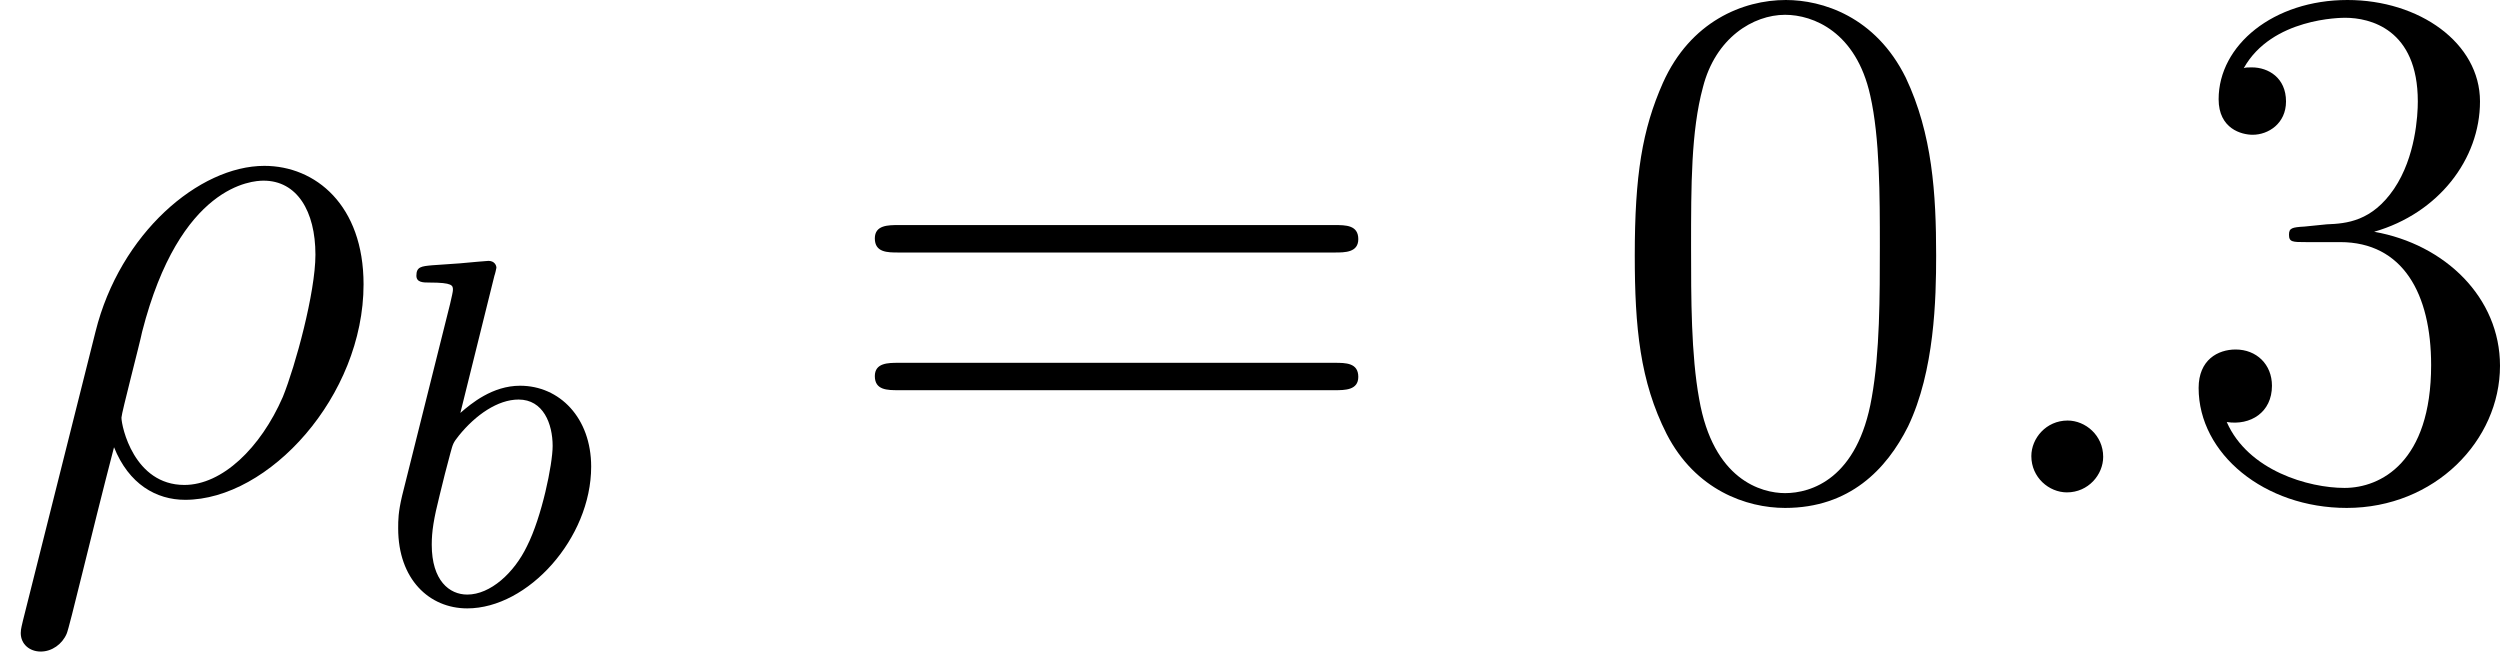
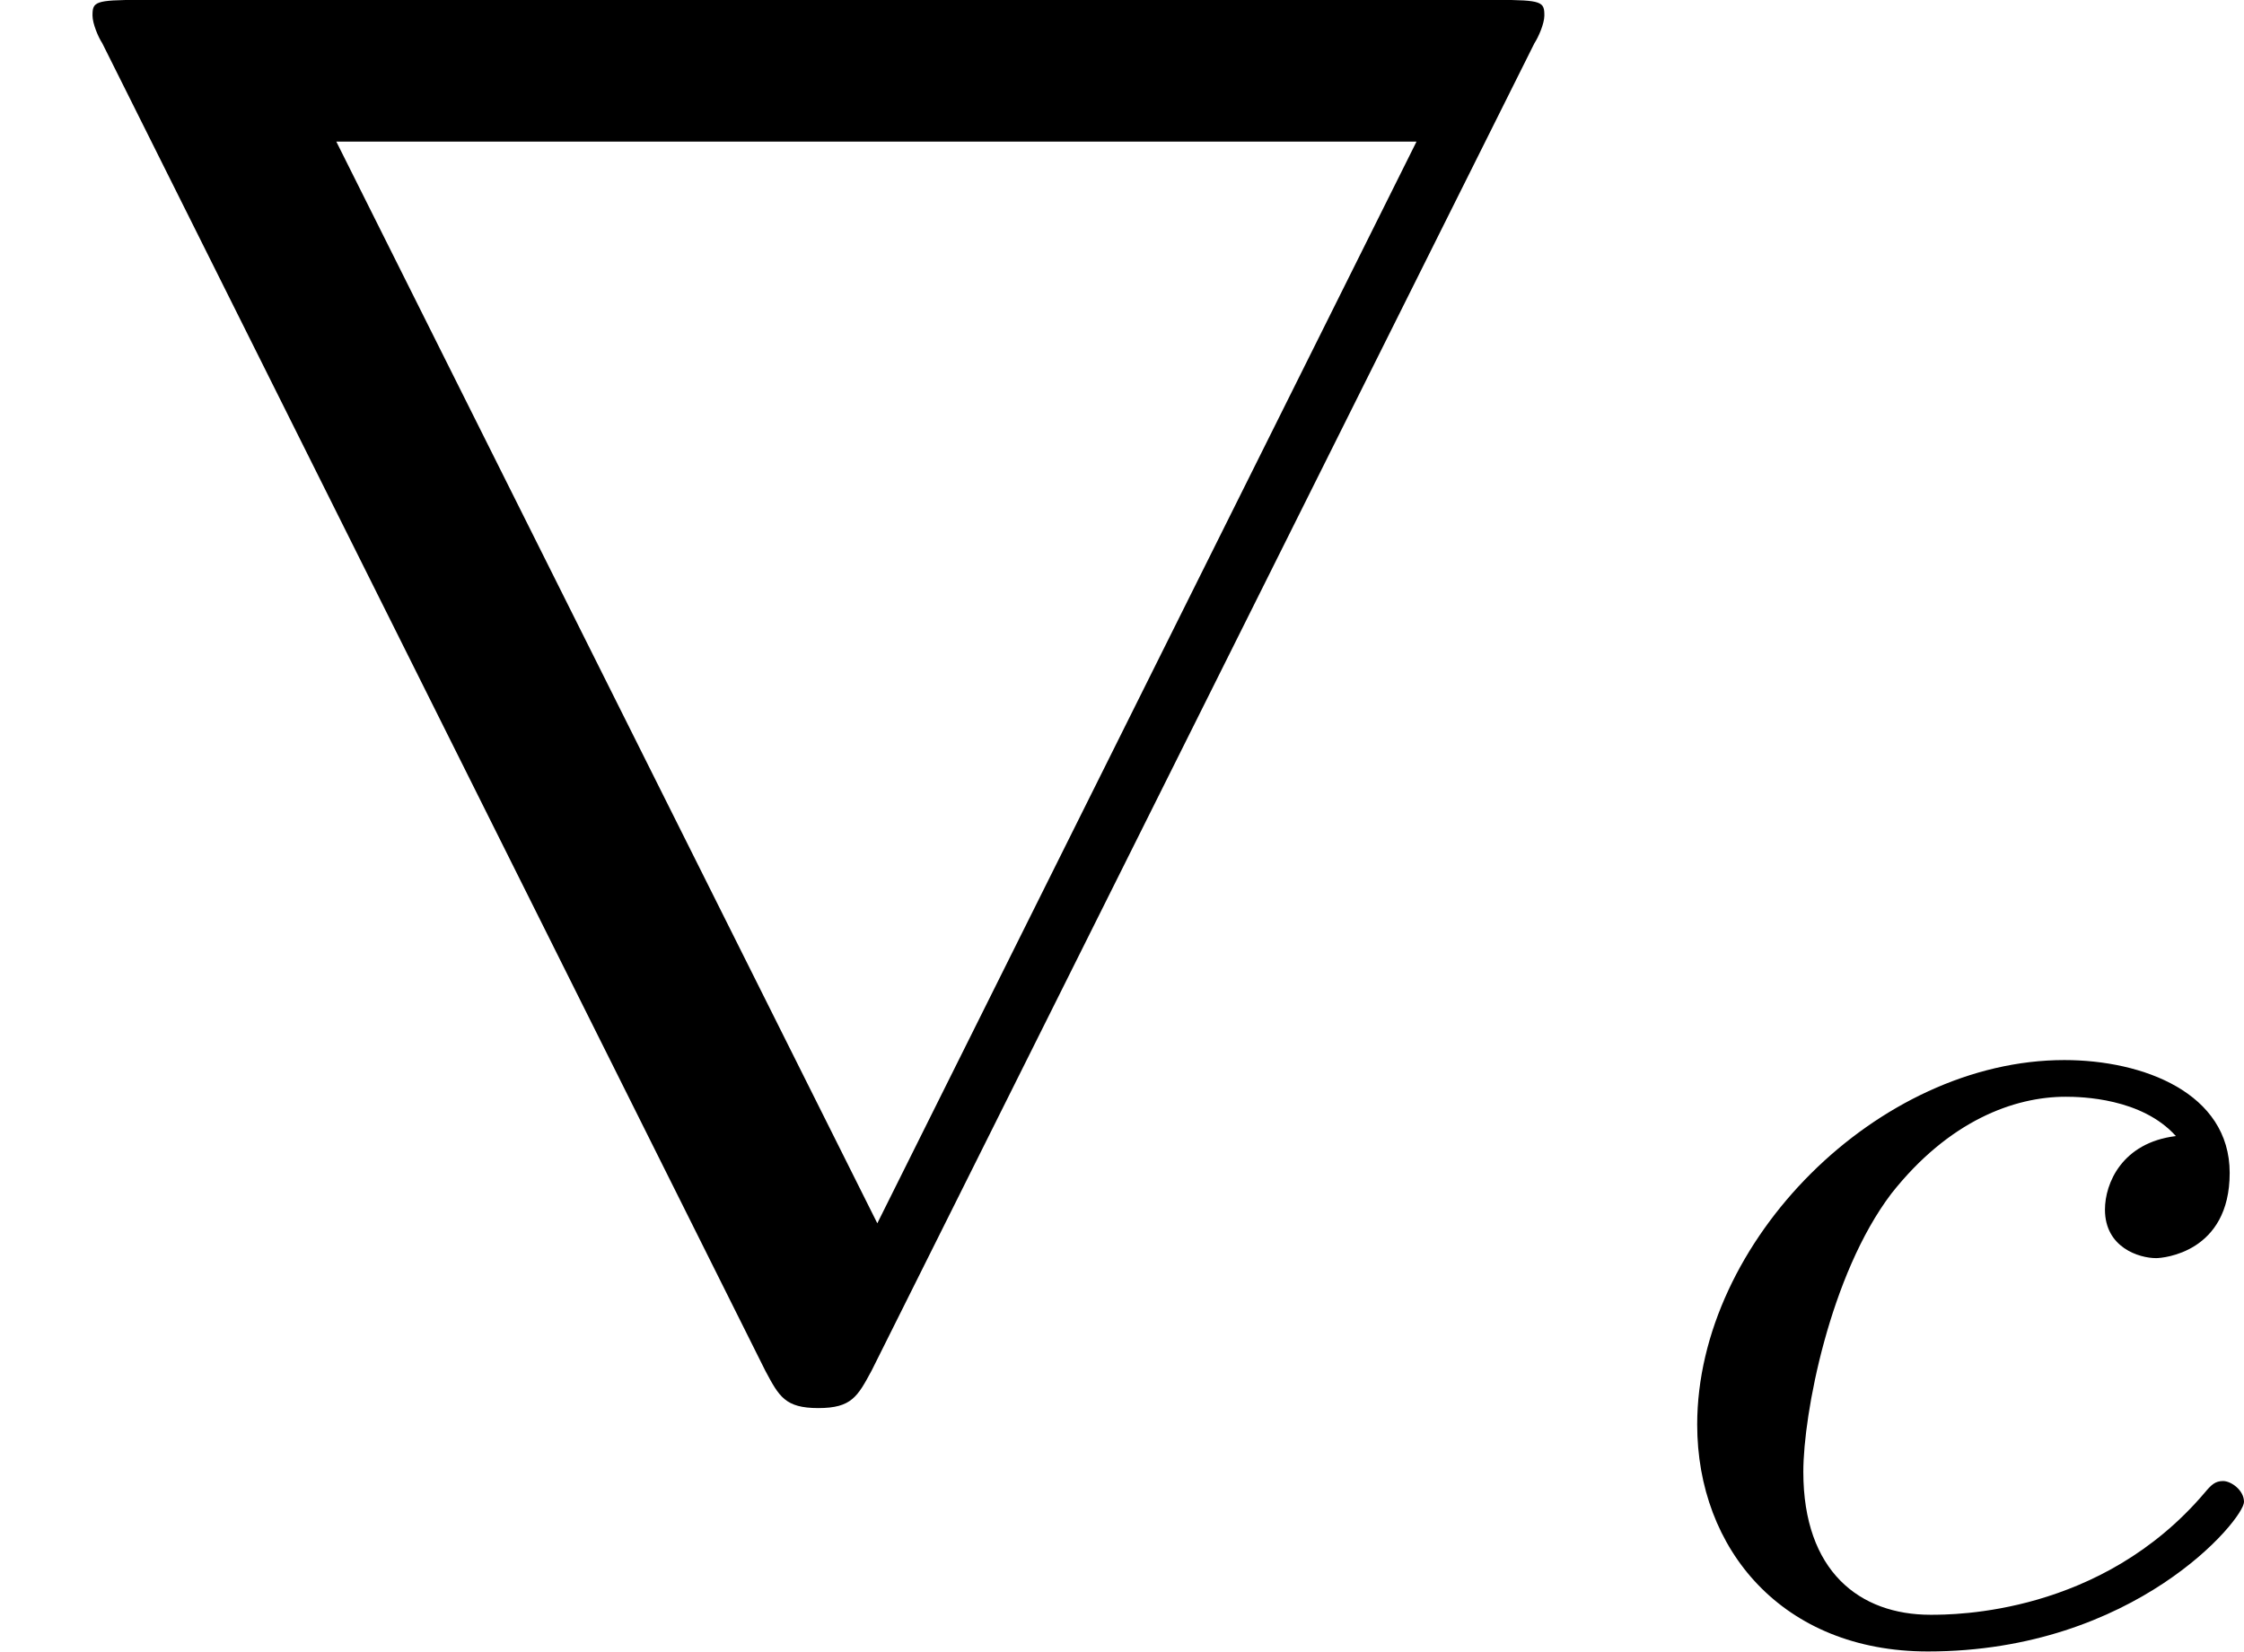
- <svg xmlns="http://www.w3.org/2000/svg" xmlns:xlink="http://www.w3.org/1999/xlink" version="1.1" width="40.365pt" height="10.521pt" viewBox="0 166.833 40.365 10.521">
+ <svg xmlns="http://www.w3.org/2000/svg" xmlns:xlink="http://www.w3.org/1999/xlink" version="1.1" width="13.637pt" height="10.038pt" viewBox="26.781 117.514 13.637 10.038">
  <defs>
-     <path id="g25-48" d="M5.356-3.826C5.356-4.818 5.296-5.786 4.866-6.695C4.376-7.687 3.515-7.95 2.929-7.95C2.236-7.95 1.387-7.603 .944-6.611C.61-5.858 .49-5.117 .49-3.826C.49-2.666 .574-1.793 1.004-.944C1.47-.036 2.295 .251 2.917 .251C3.957 .251 4.555-.371 4.902-1.064C5.332-1.961 5.356-3.132 5.356-3.826ZM2.917 .012C2.534 .012 1.757-.203 1.53-1.506C1.399-2.224 1.399-3.132 1.399-3.969C1.399-4.949 1.399-5.834 1.59-6.539C1.793-7.34 2.403-7.711 2.917-7.711C3.371-7.711 4.065-7.436 4.292-6.408C4.447-5.727 4.447-4.782 4.447-3.969C4.447-3.168 4.447-2.26 4.316-1.53C4.089-.215 3.335 .012 2.917 .012Z" />
-     <path id="g25-51" d="M2.2-4.292C1.997-4.28 1.949-4.268 1.949-4.16C1.949-4.041 2.008-4.041 2.224-4.041H2.774C3.79-4.041 4.244-3.204 4.244-2.056C4.244-.49 3.431-.072 2.845-.072C2.271-.072 1.291-.347 .944-1.136C1.327-1.076 1.674-1.291 1.674-1.722C1.674-2.068 1.423-2.307 1.088-2.307C.801-2.307 .49-2.14 .49-1.686C.49-.622 1.554 .251 2.881 .251C4.304 .251 5.356-.837 5.356-2.044C5.356-3.144 4.471-4.005 3.324-4.208C4.364-4.507 5.033-5.38 5.033-6.312C5.033-7.257 4.053-7.95 2.893-7.95C1.698-7.95 .813-7.221 .813-6.348C.813-5.87 1.184-5.774 1.363-5.774C1.614-5.774 1.901-5.954 1.901-6.312C1.901-6.695 1.614-6.862 1.351-6.862C1.279-6.862 1.255-6.862 1.219-6.85C1.674-7.663 2.798-7.663 2.857-7.663C3.252-7.663 4.029-7.484 4.029-6.312C4.029-6.085 3.993-5.416 3.646-4.902C3.288-4.376 2.881-4.34 2.558-4.328L2.2-4.292Z" />
-     <path id="g25-61" d="M8.07-3.873C8.237-3.873 8.452-3.873 8.452-4.089C8.452-4.316 8.249-4.316 8.07-4.316H1.028C.861-4.316 .646-4.316 .646-4.101C.646-3.873 .849-3.873 1.028-3.873H8.07ZM8.07-1.65C8.237-1.65 8.452-1.65 8.452-1.865C8.452-2.092 8.249-2.092 8.07-2.092H1.028C.861-2.092 .646-2.092 .646-1.877C.646-1.65 .849-1.65 1.028-1.65H8.07Z" />
-     <path id="g15-98" d="M1.945-5.292C1.953-5.308 1.977-5.412 1.977-5.42C1.977-5.46 1.945-5.531 1.849-5.531C1.817-5.531 1.57-5.507 1.387-5.491L.94-5.46C.765-5.444 .685-5.436 .685-5.292C.685-5.181 .797-5.181 .893-5.181C1.275-5.181 1.275-5.133 1.275-5.061C1.275-5.013 1.196-4.694 1.148-4.511L.454-1.737C.391-1.467 .391-1.347 .391-1.211C.391-.391 .893 .08 1.506 .08C2.487 .08 3.507-1.052 3.507-2.208C3.507-2.997 2.997-3.515 2.359-3.515C1.913-3.515 1.57-3.228 1.395-3.076L1.945-5.292ZM1.506-.143C1.219-.143 .933-.367 .933-.948C.933-1.164 .964-1.363 1.06-1.745C1.116-1.977 1.172-2.2 1.235-2.431C1.275-2.574 1.275-2.59 1.371-2.71C1.642-3.045 2-3.292 2.335-3.292C2.734-3.292 2.885-2.901 2.885-2.542C2.885-2.248 2.71-1.395 2.471-.925C2.264-.494 1.881-.143 1.506-.143Z" />
-     <path id="g16-26" d="M.371 2.068C.359 2.128 .335 2.2 .335 2.271C.335 2.451 .478 2.57 .658 2.57S1.004 2.451 1.076 2.283C1.124 2.176 1.459 .741 1.841-.729C2.08-.132 2.523 .12 2.989 .12C4.34 .12 5.87-1.554 5.87-3.359C5.87-4.639 5.093-5.272 4.268-5.272C3.216-5.272 1.937-4.184 1.542-2.594L.371 2.068ZM2.977-.12C2.164-.12 1.961-1.064 1.961-1.207C1.961-1.279 2.26-2.415 2.295-2.594C2.905-4.973 4.077-5.033 4.256-5.033C4.794-5.033 5.093-4.543 5.093-3.838C5.093-3.228 4.77-2.044 4.567-1.542C4.208-.717 3.587-.12 2.977-.12Z" />
-     <path id="g16-58" d="M2.2-.574C2.2-.921 1.913-1.16 1.626-1.16C1.279-1.16 1.04-.873 1.04-.586C1.04-.239 1.327 0 1.614 0C1.961 0 2.2-.287 2.2-.574Z" />
+     <path id="g15-99" d="M3.26-3.053C2.933-3.013 2.829-2.766 2.829-2.606C2.829-2.375 3.037-2.311 3.14-2.311C3.18-2.311 3.587-2.343 3.587-2.829S3.061-3.515 2.582-3.515C1.451-3.515 .351-2.415 .351-1.299C.351-.542 .869 .08 1.753 .08C3.013 .08 3.674-.725 3.674-.829C3.674-.901 3.595-.956 3.547-.956S3.475-.933 3.435-.885C2.805-.143 1.913-.143 1.769-.143C1.339-.143 .996-.406 .996-1.012C.996-1.363 1.156-2.208 1.53-2.702C1.881-3.148 2.279-3.292 2.59-3.292C2.686-3.292 3.053-3.284 3.26-3.053Z" />
+     <use id="g13-114" xlink:href="#g4-114" transform="scale(1.095891)" />
+     <path id="g4-114" d="M8.509-7.211C8.531-7.244 8.564-7.32 8.564-7.364C8.564-7.44 8.553-7.451 8.302-7.451H.775C.524-7.451 .513-7.44 .513-7.364C.513-7.32 .545-7.244 .567-7.211L4.244 .153C4.32 .295 4.353 .36 4.538 .36S4.756 .295 4.833 .153L8.509-7.211ZM1.865-6.665H7.855L4.865-.665L1.865-6.665Z" />
  </defs>
  <g id="page1">
-     <use x="0" y="174.783" xlink:href="#g16-26" />
-     <use x="6.038" y="176.576" xlink:href="#g15-98" />
-     <use x="13.479" y="174.783" xlink:href="#g25-61" />
-     <use x="25.905" y="174.783" xlink:href="#g25-48" />
-     <use x="31.758" y="174.783" xlink:href="#g16-58" />
-     <use x="35.009" y="174.783" xlink:href="#g25-51" />
+     <use x="26.781" y="125.679" xlink:href="#g13-114" />
+     <use x="36.744" y="127.473" xlink:href="#g15-99" />
  </g>
</svg>
